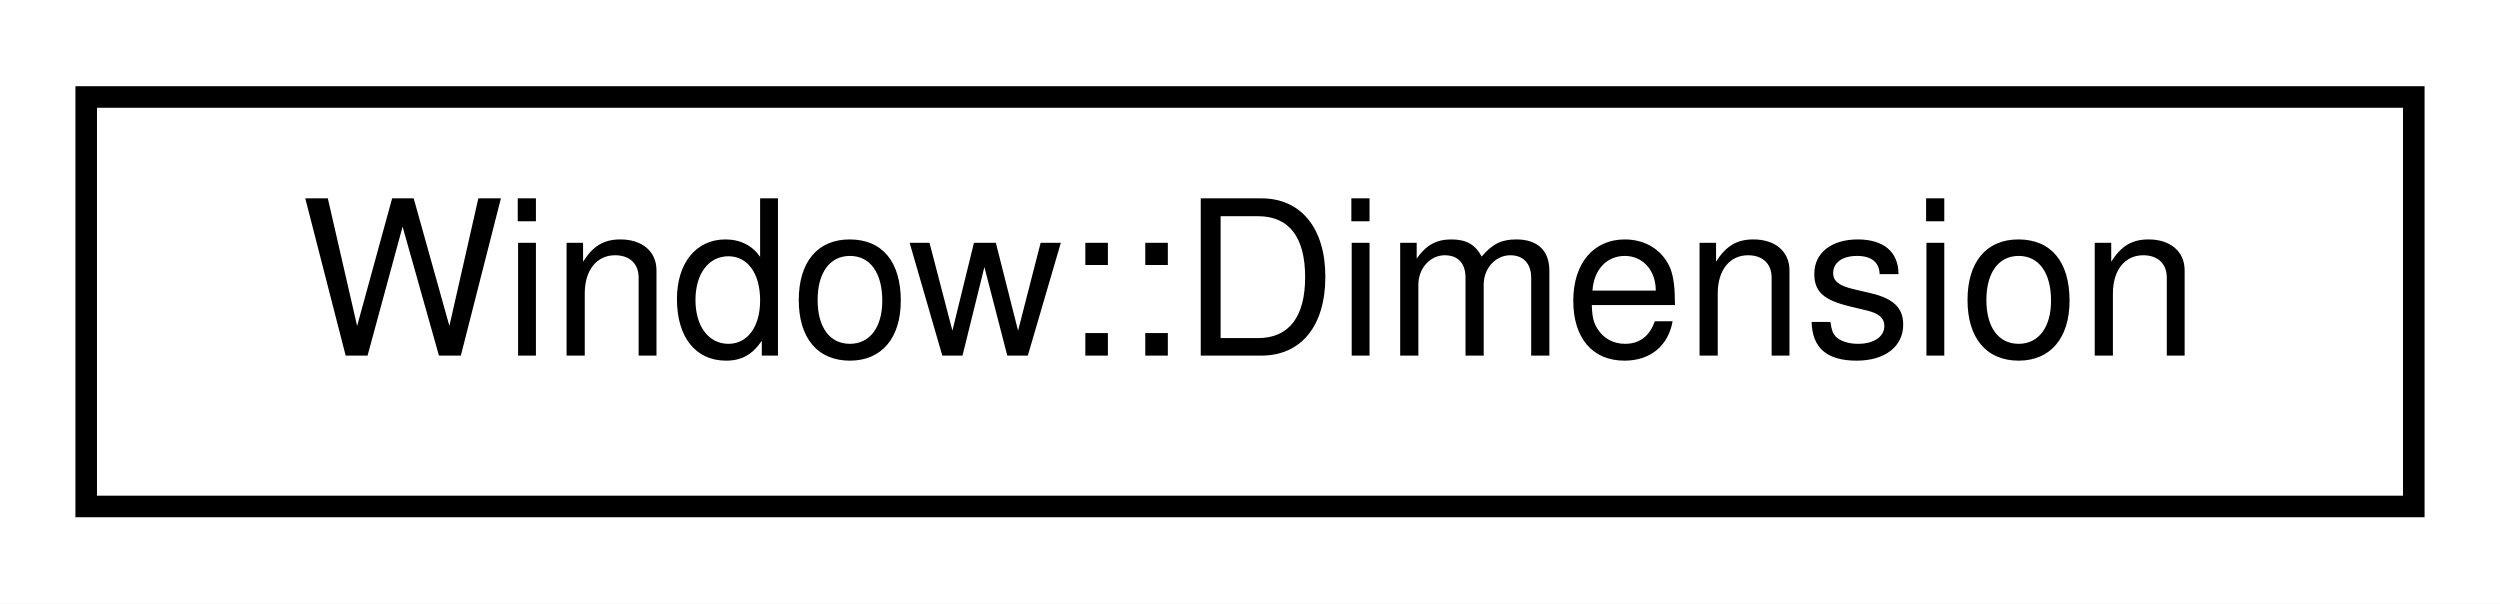
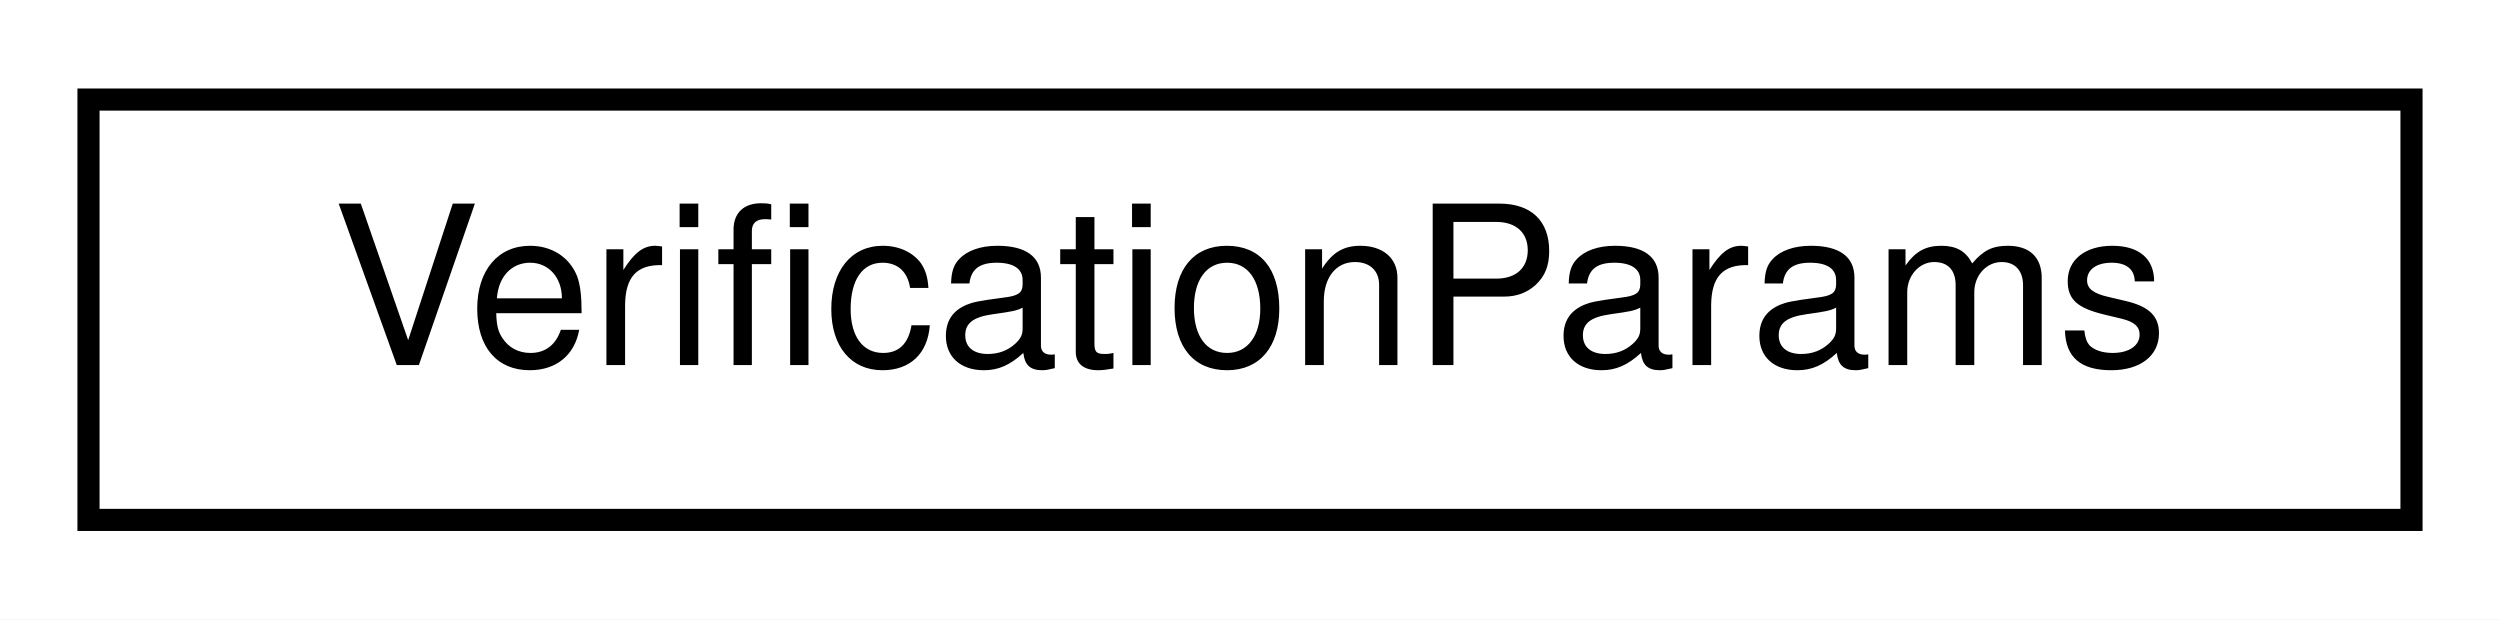
- <svg xmlns="http://www.w3.org/2000/svg" xmlns:xlink="http://www.w3.org/1999/xlink" width="116pt" height="28pt" viewBox="0.00 0.00 116.00 28.00">
+ <svg xmlns="http://www.w3.org/2000/svg" xmlns:xlink="http://www.w3.org/1999/xlink" width="113pt" height="28pt" viewBox="0.00 0.00 113.00 28.00">
  <g id="graph0" class="graph" transform="scale(1 1) rotate(0) translate(4 24)">
-     <polygon fill="white" stroke="none" points="-4,4 -4,-24 112,-24 112,4 -4,4" />
+     <polygon fill="white" stroke="none" points="-4,4 -4,-24 109,-24 109,4 -4,4" />
    <g id="node1" class="node">
      <g id="a_node1">
-         <a xlink:href="classarm__compute_1_1_window_1_1_dimension.xhtml" target="_top" xlink:title="Describe one of the image's dimensions with a start, end and step.">
-           <polygon fill="white" stroke="black" points="0,-0.5 0,-19.5 108,-19.5 108,-0.5 0,-0.5" />
-           <text text-anchor="middle" x="54" y="-7.5" font-family="Helvetica,sans-Serif" font-size="10.00">Window::Dimension</text>
+         <a xlink:href="structarm__compute_1_1utils_1_1_verification_params.xhtml" target="_top" xlink:title="Structure holding all the verification graph parameters.">
+           <polygon fill="white" stroke="black" points="0,-0.5 0,-19.5 105,-19.5 105,-0.5 0,-0.5" />
+           <text text-anchor="middle" x="52.5" y="-7.5" font-family="Helvetica,sans-Serif" font-size="10.00">VerificationParams</text>
        </a>
      </g>
    </g>
  </g>
</svg>
